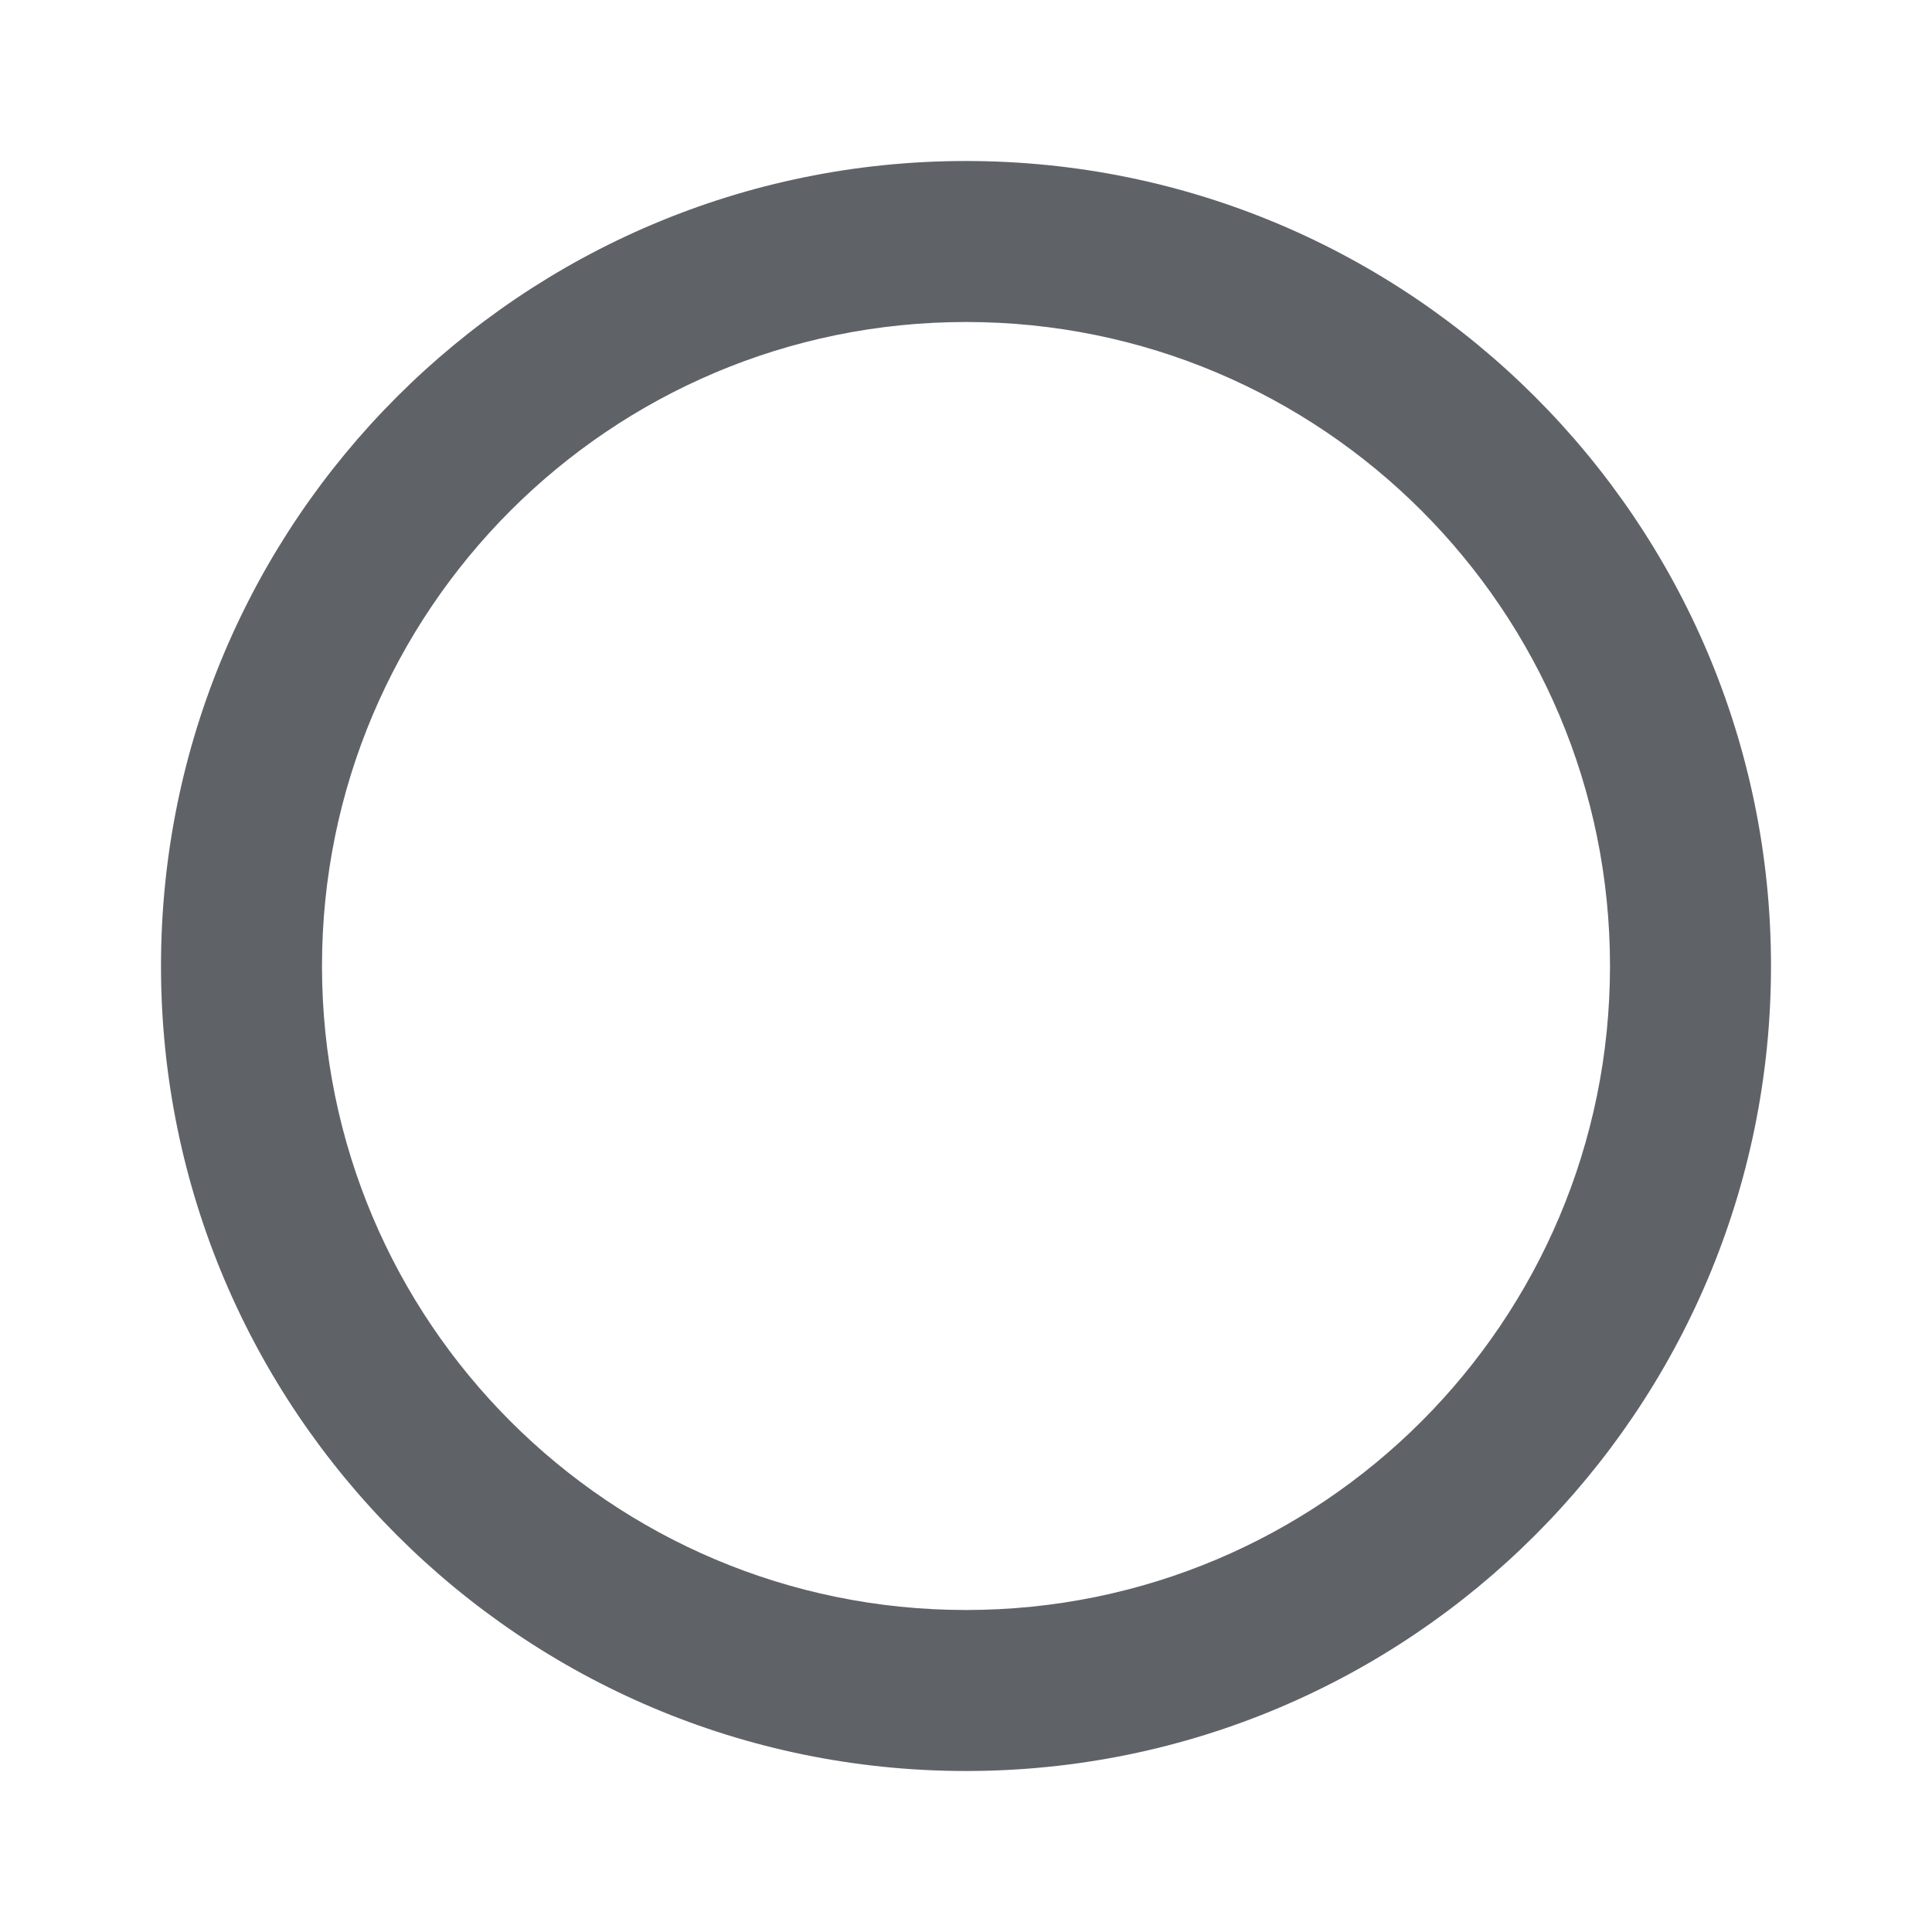
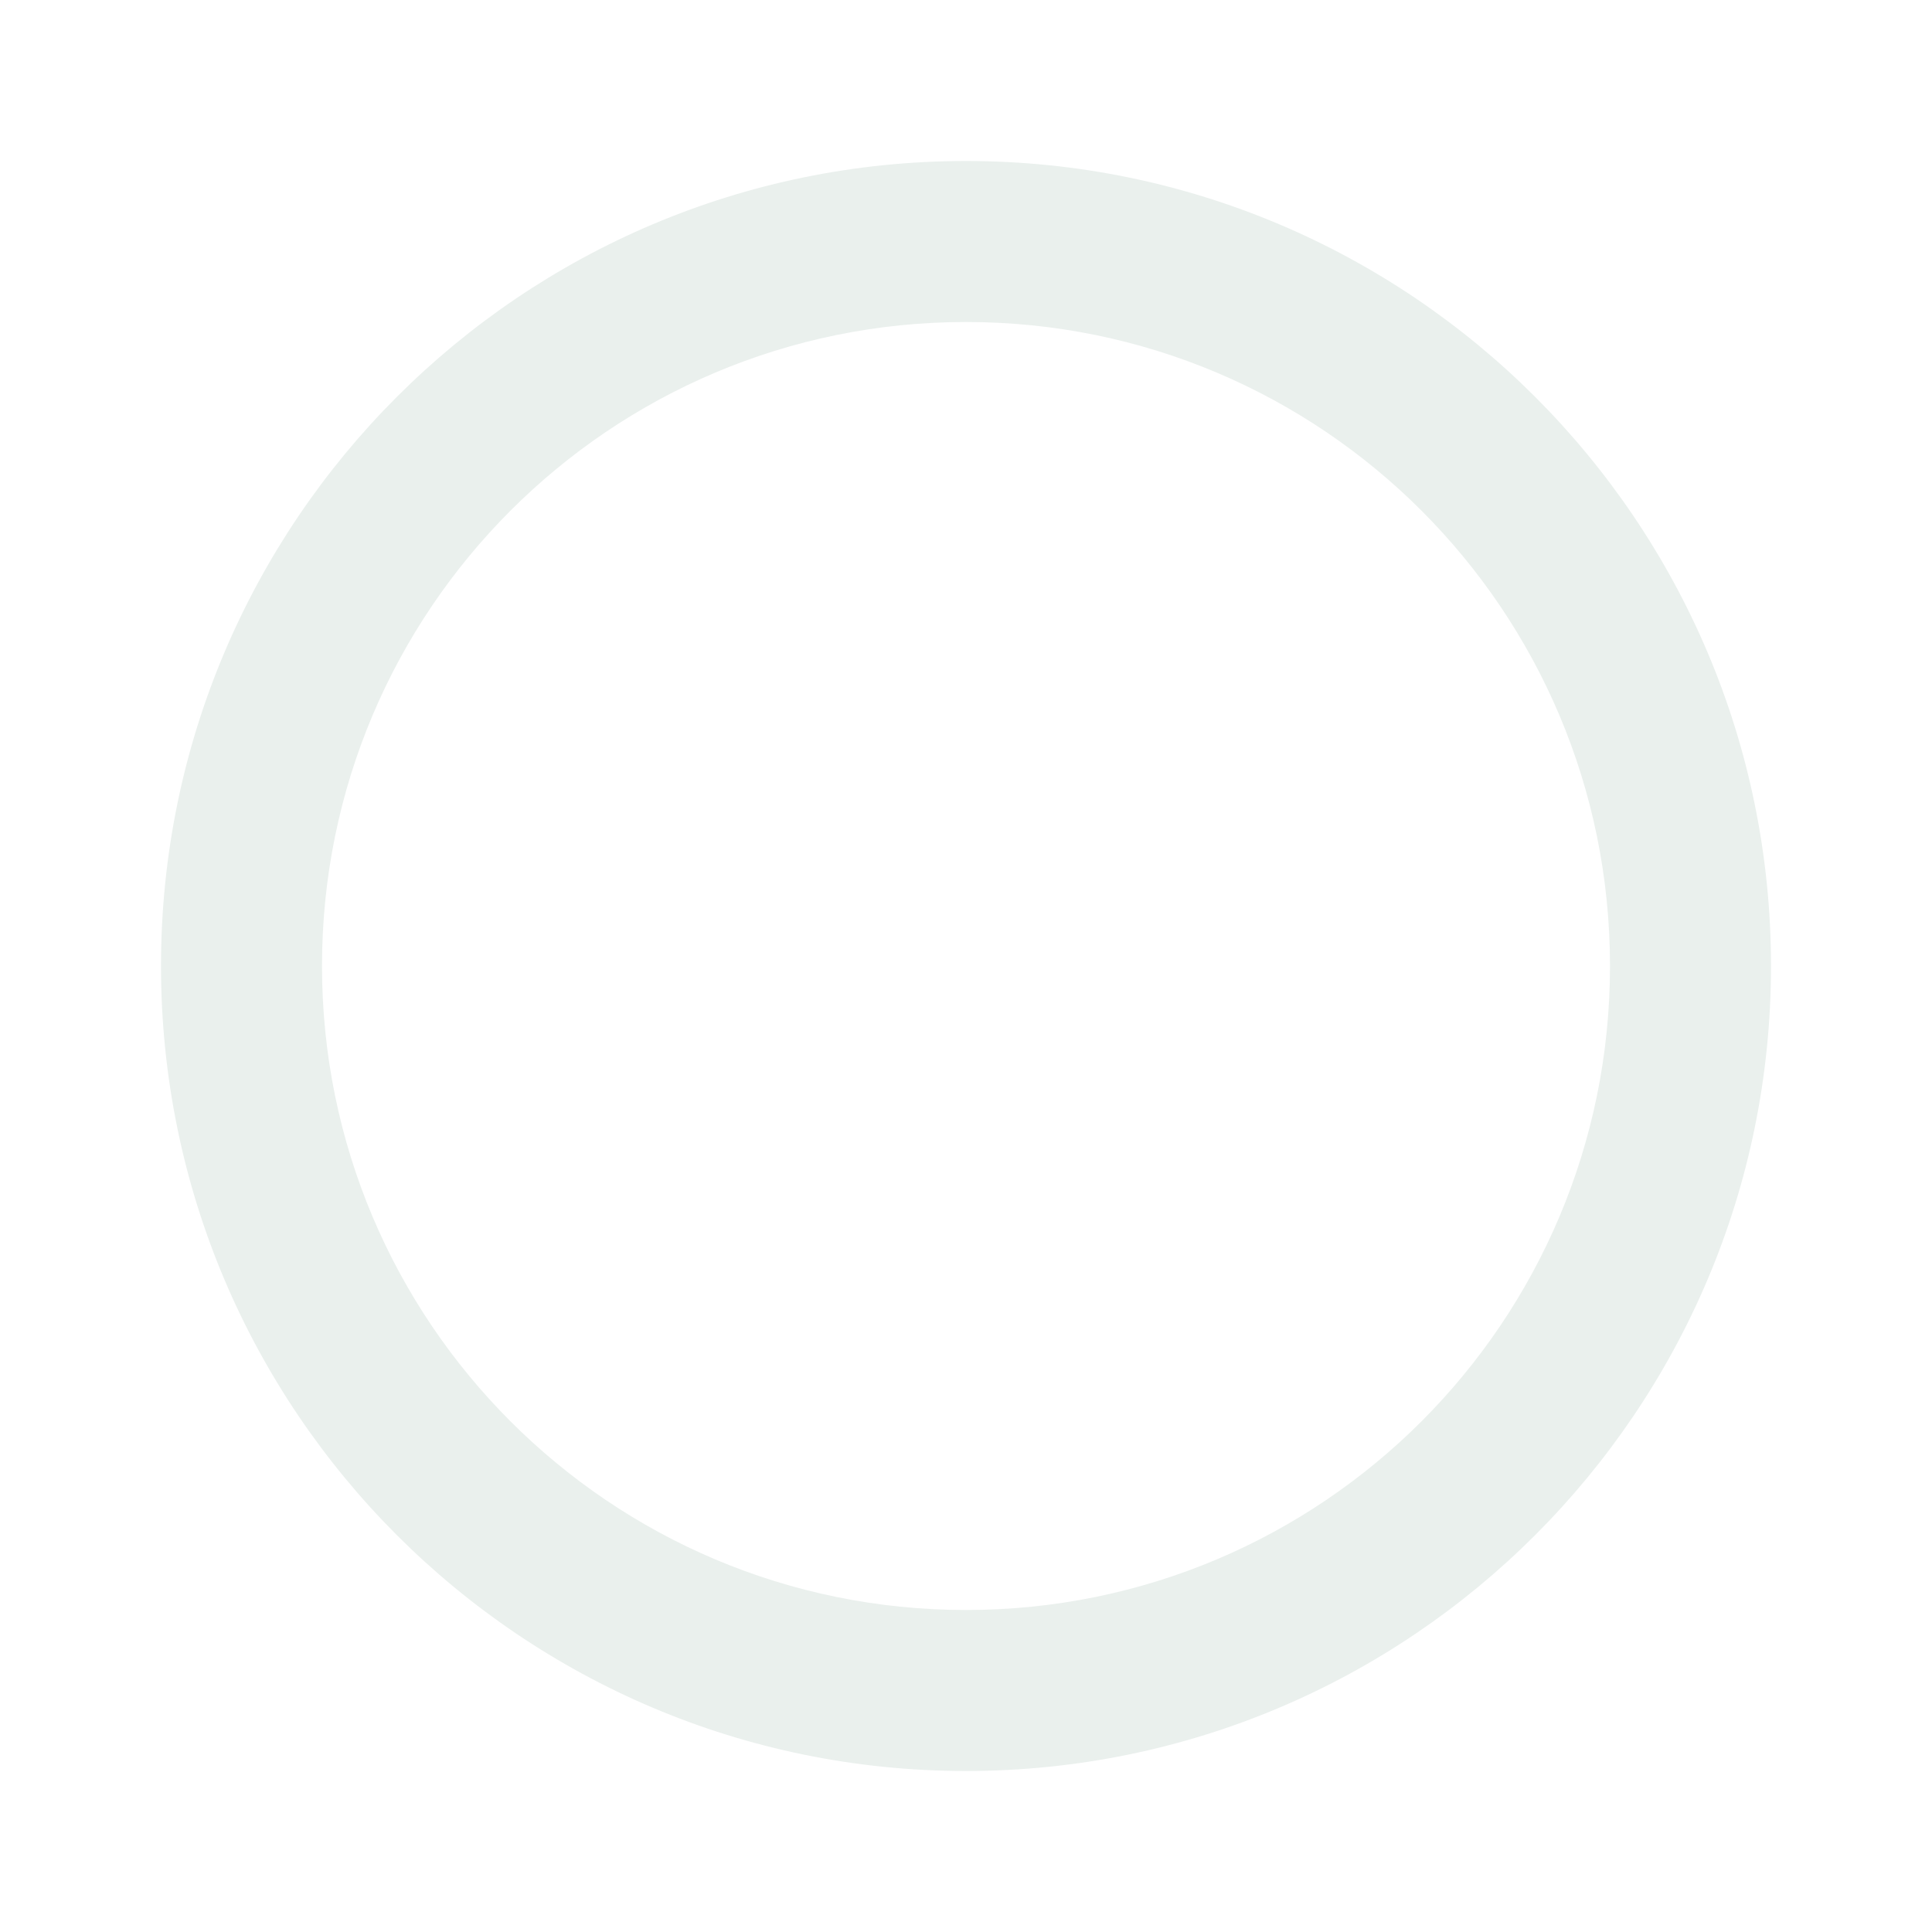
- <svg xmlns="http://www.w3.org/2000/svg" height="24px" viewBox="0 0 24 24" width="24px" fill="#5f6368">
-   <path d="M0 0h24v24H0z" fill="none" />
+ <svg xmlns="http://www.w3.org/2000/svg" height="24px" viewBox="0 0 24 24" width="24px" fill="#EAF0ED">
+   <path d="M0 0h24v24H0V0z" fill="none" />
  <path d="M12 2C6.48 2 2 6.48 2 12s4.48 10 10 10 10-4.48 10-10S17.52 2 12 2zm0 18c-4.42 0-8-3.58-8-8s3.58-8 8-8 8 3.58 8 8-3.58 8-8 8z" />
</svg>
